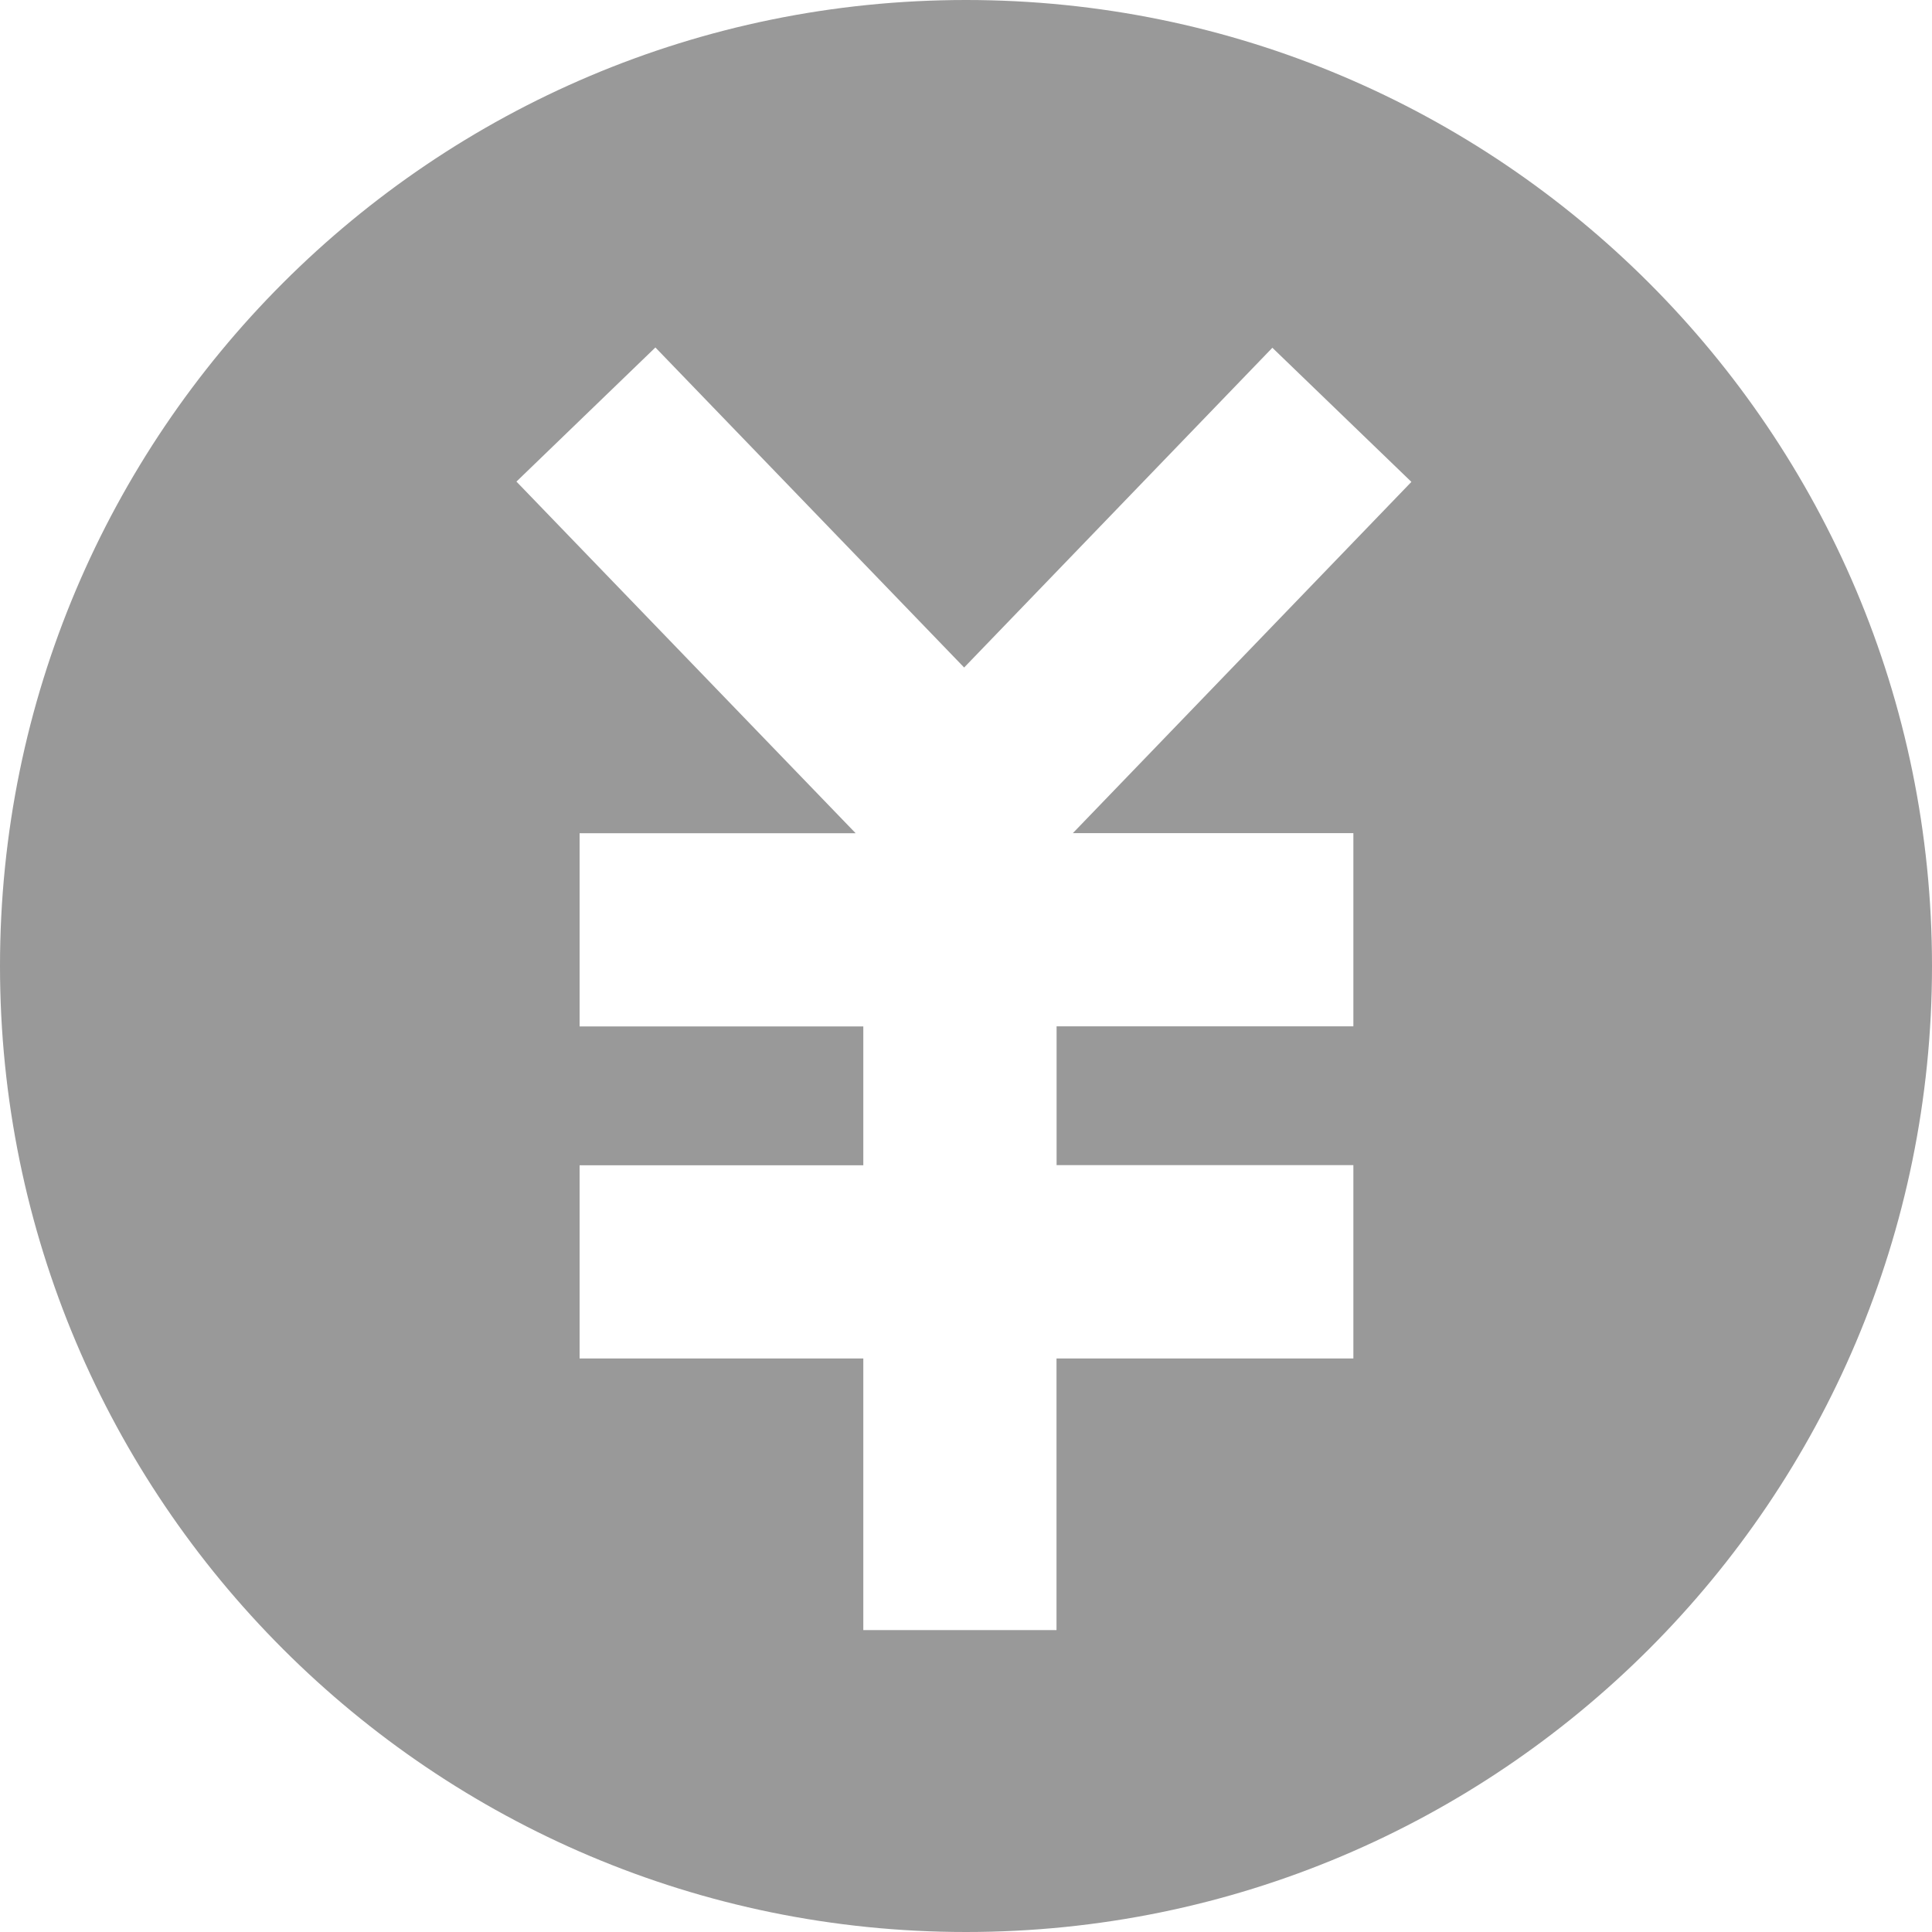
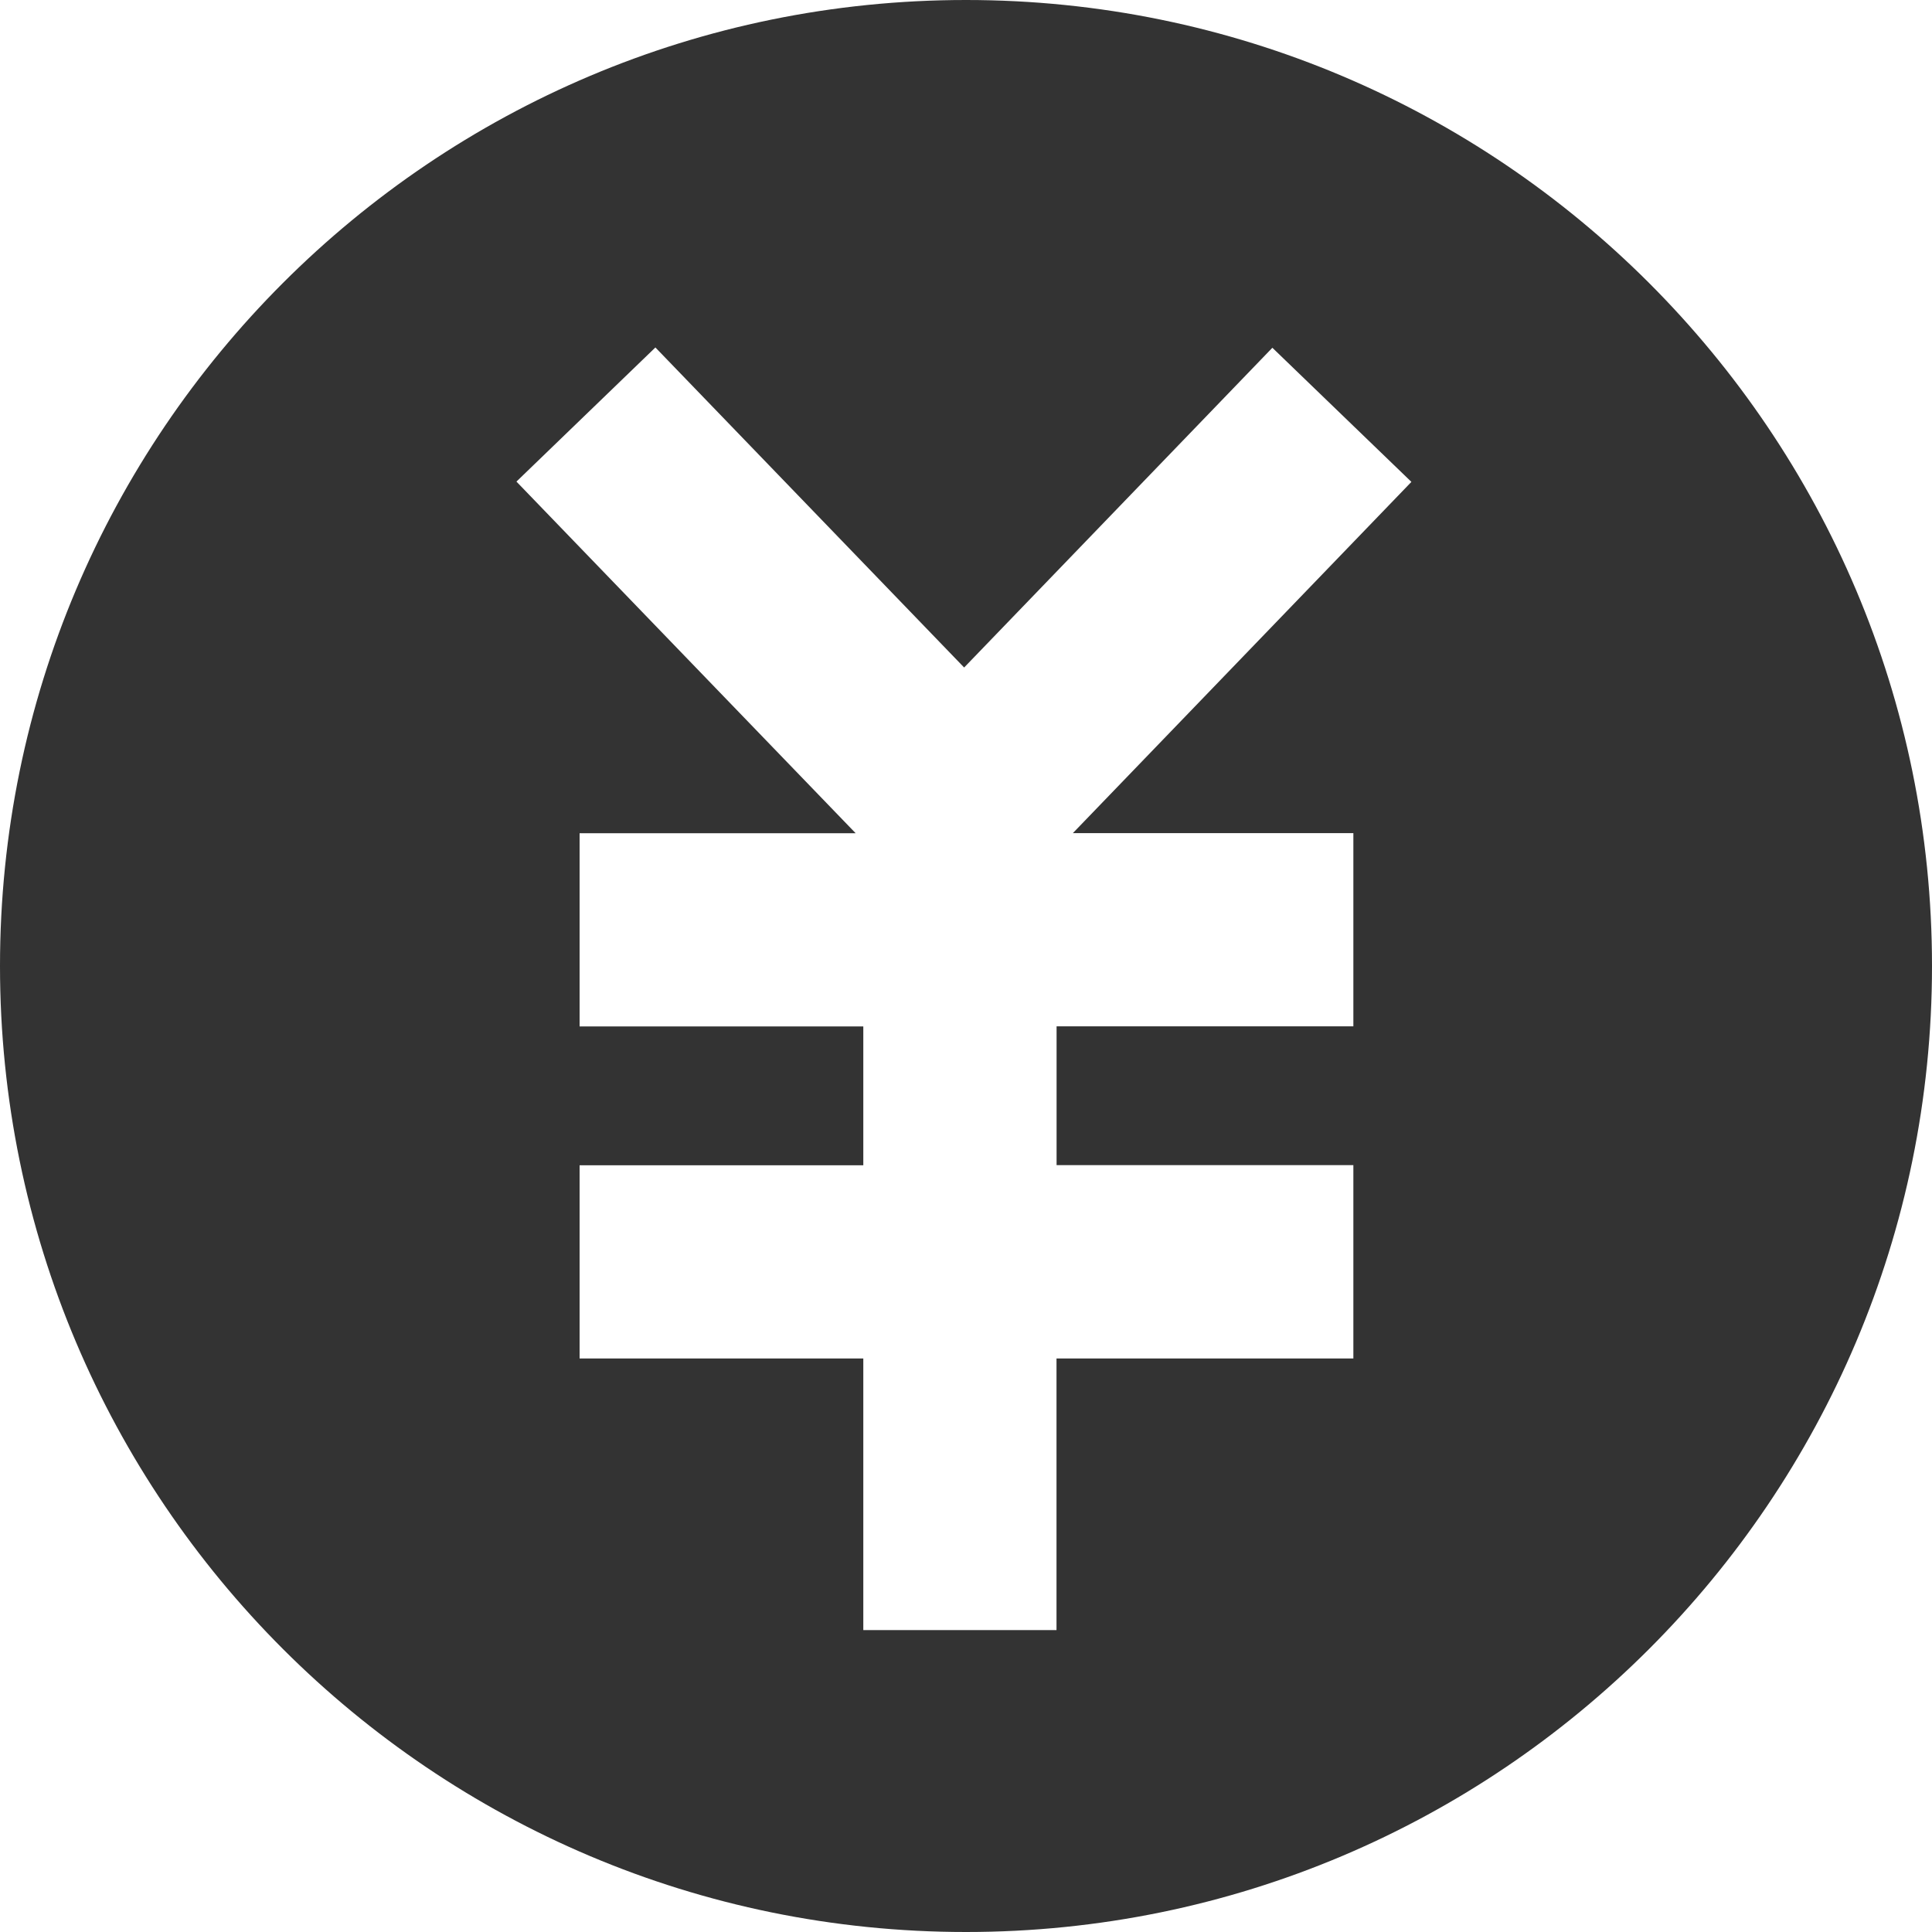
- <svg xmlns="http://www.w3.org/2000/svg" t="1653655375347" class="icon" viewBox="0 0 1024 1024" version="1.1" p-id="4874" width="200" height="200">
+ <svg xmlns="http://www.w3.org/2000/svg" t="1653663210106" class="icon" viewBox="0 0 1024 1024" version="1.1" p-id="865" width="200" height="200">
  <defs>
    <style type="text/css" />
  </defs>
-   <path d="M512 1024C229.297 1024 0 794.742 0 512S229.258 0 512 0s512 229.258 512 512-229.258 512-512 512z m-58.604-582.38H307.2v102.4h150.37v73.61H307.2v102.4h150.37v143.951h102.4v-143.951h157.342V617.551h-157.302v-73.57h157.302v-102.4h-148.677l179.436-186.171-73.689-71.089-163.367 169.472L347.372 184.162 273.723 255.252l179.712 186.289v0.079z" fill="#999999" p-id="4875" />
+   <path d="M512 1024C229.297 1024 0 794.742 0 512S229.258 0 512 0s512 229.258 512 512-229.258 512-512 512z m-58.604-582.38H307.2v102.4h150.37v73.61H307.2v102.4h150.37v143.951h102.4v-143.951h157.342V617.551h-157.302v-73.57h157.302v-102.4h-148.677l179.436-186.171-73.689-71.089-163.367 169.472L347.372 184.162 273.723 255.252l179.712 186.289v0.079z" fill="#333333" p-id="866" />
</svg>
